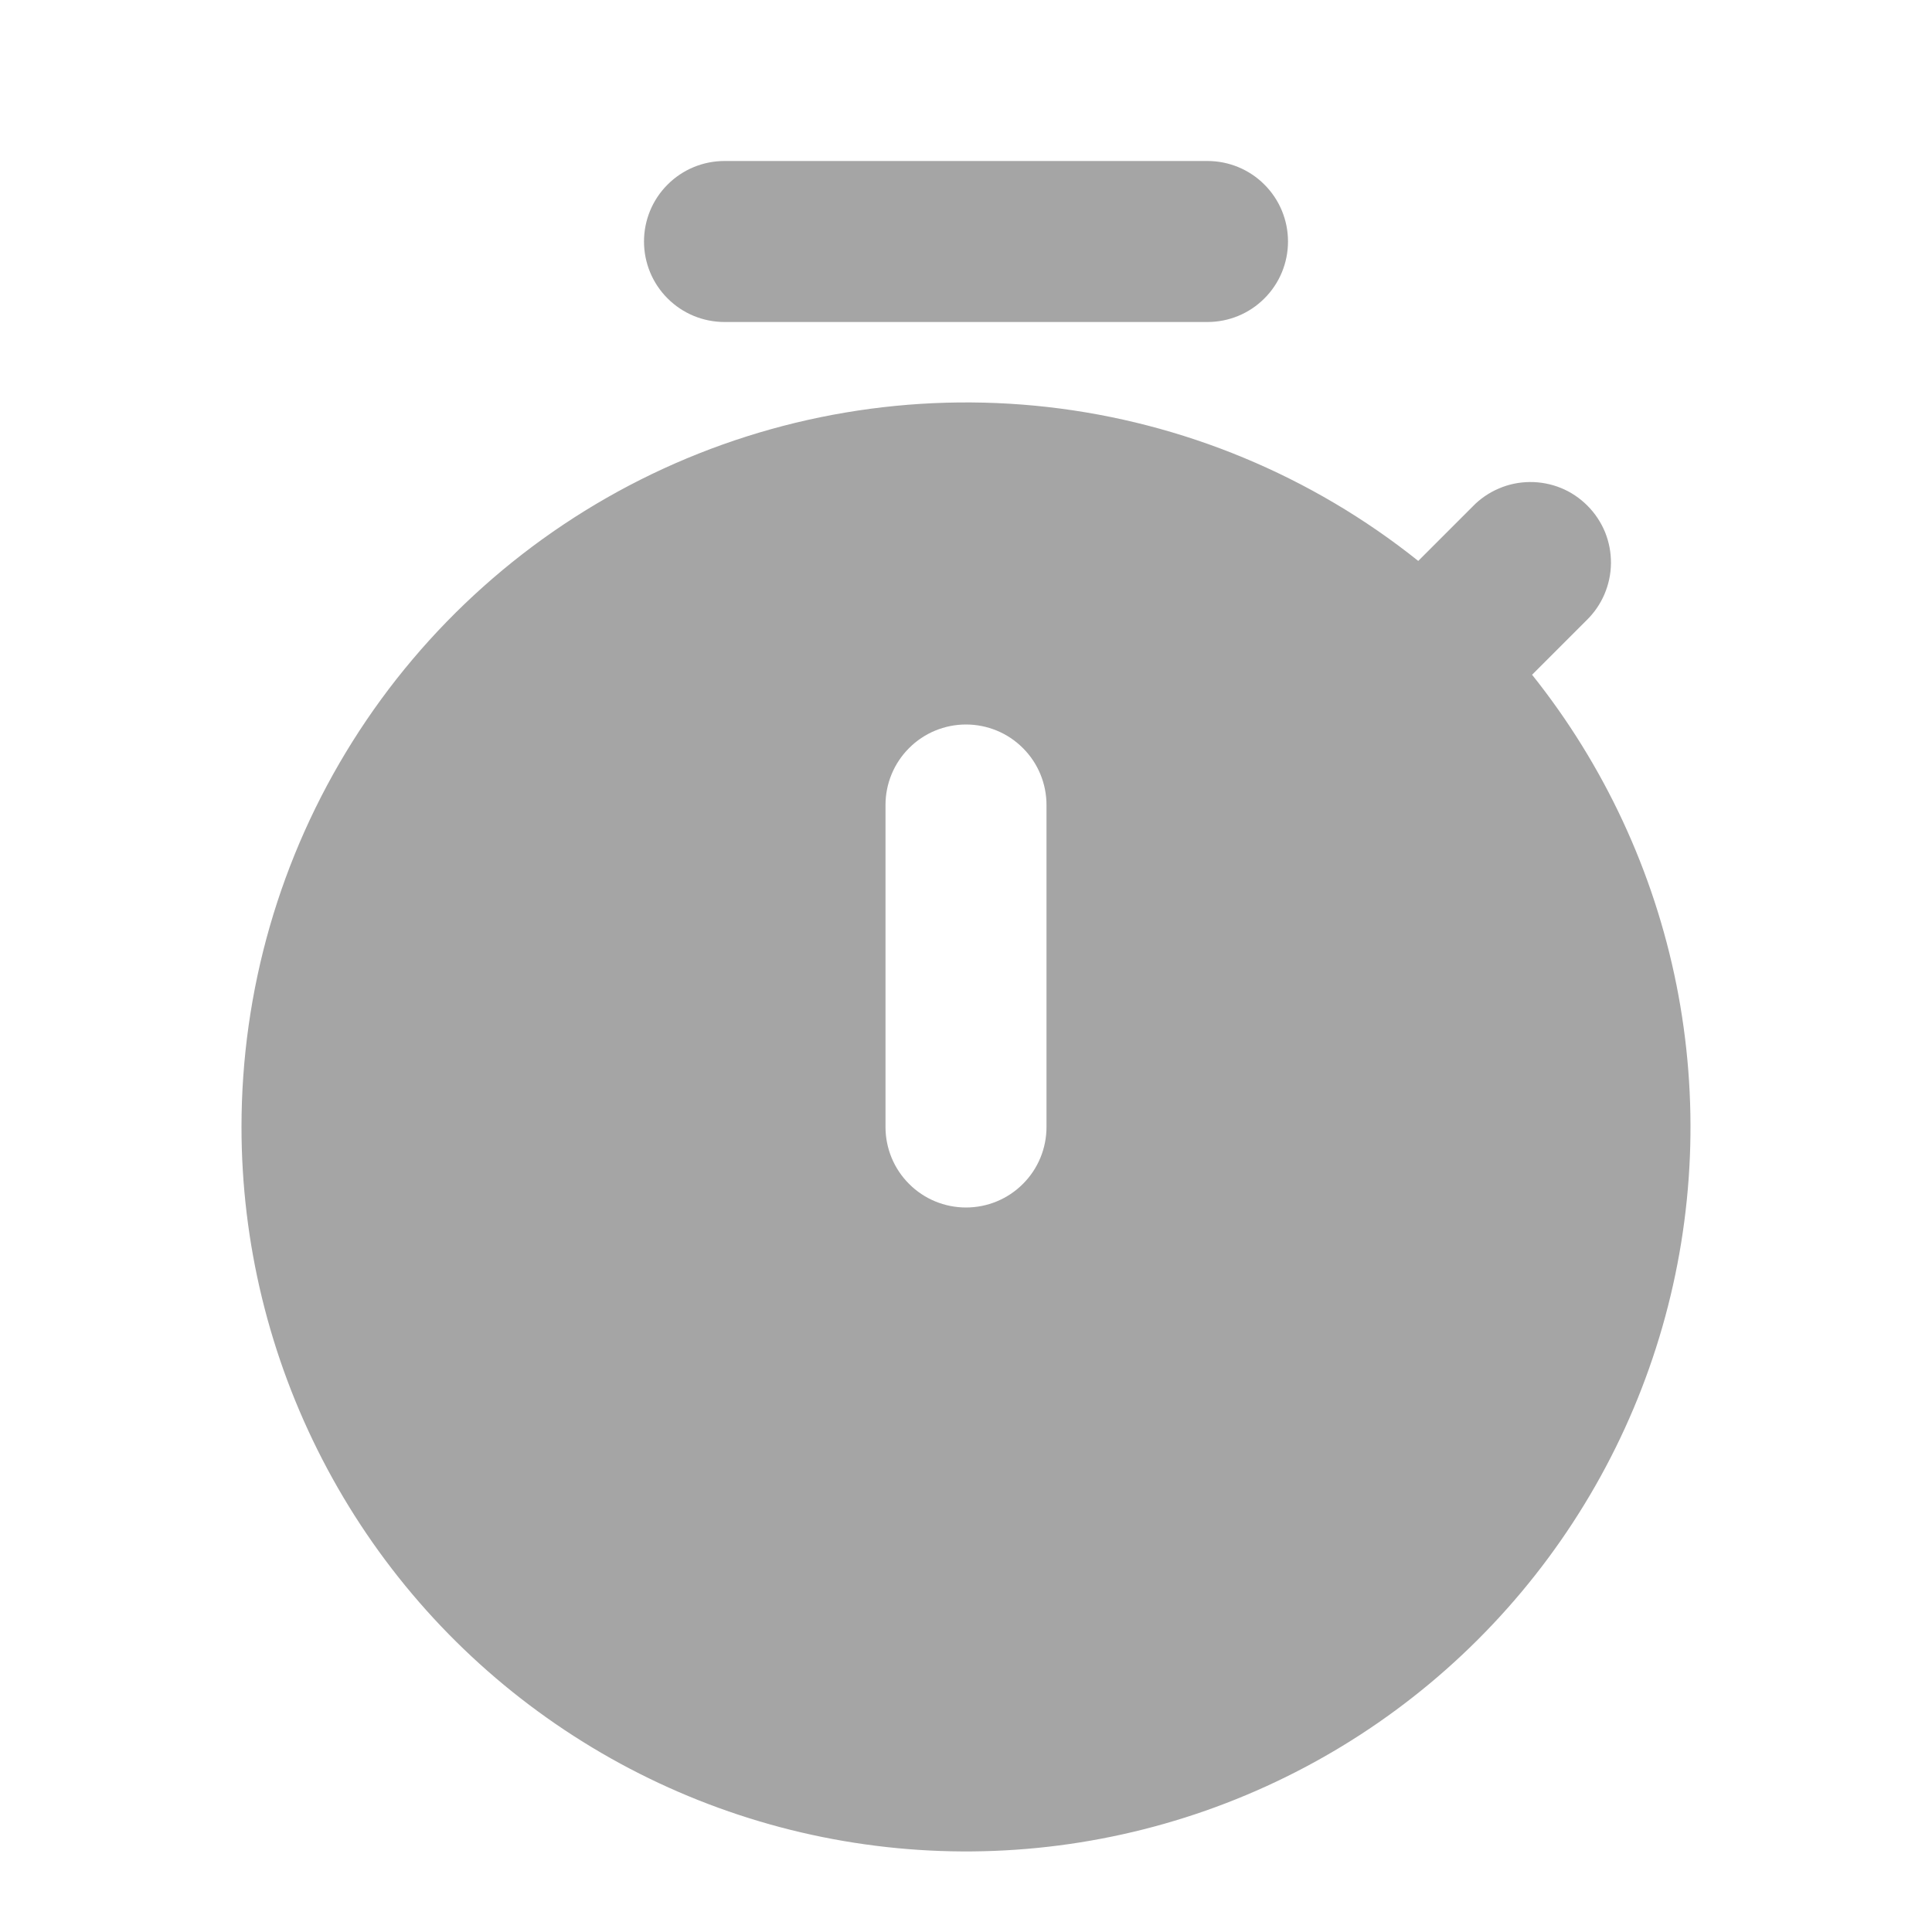
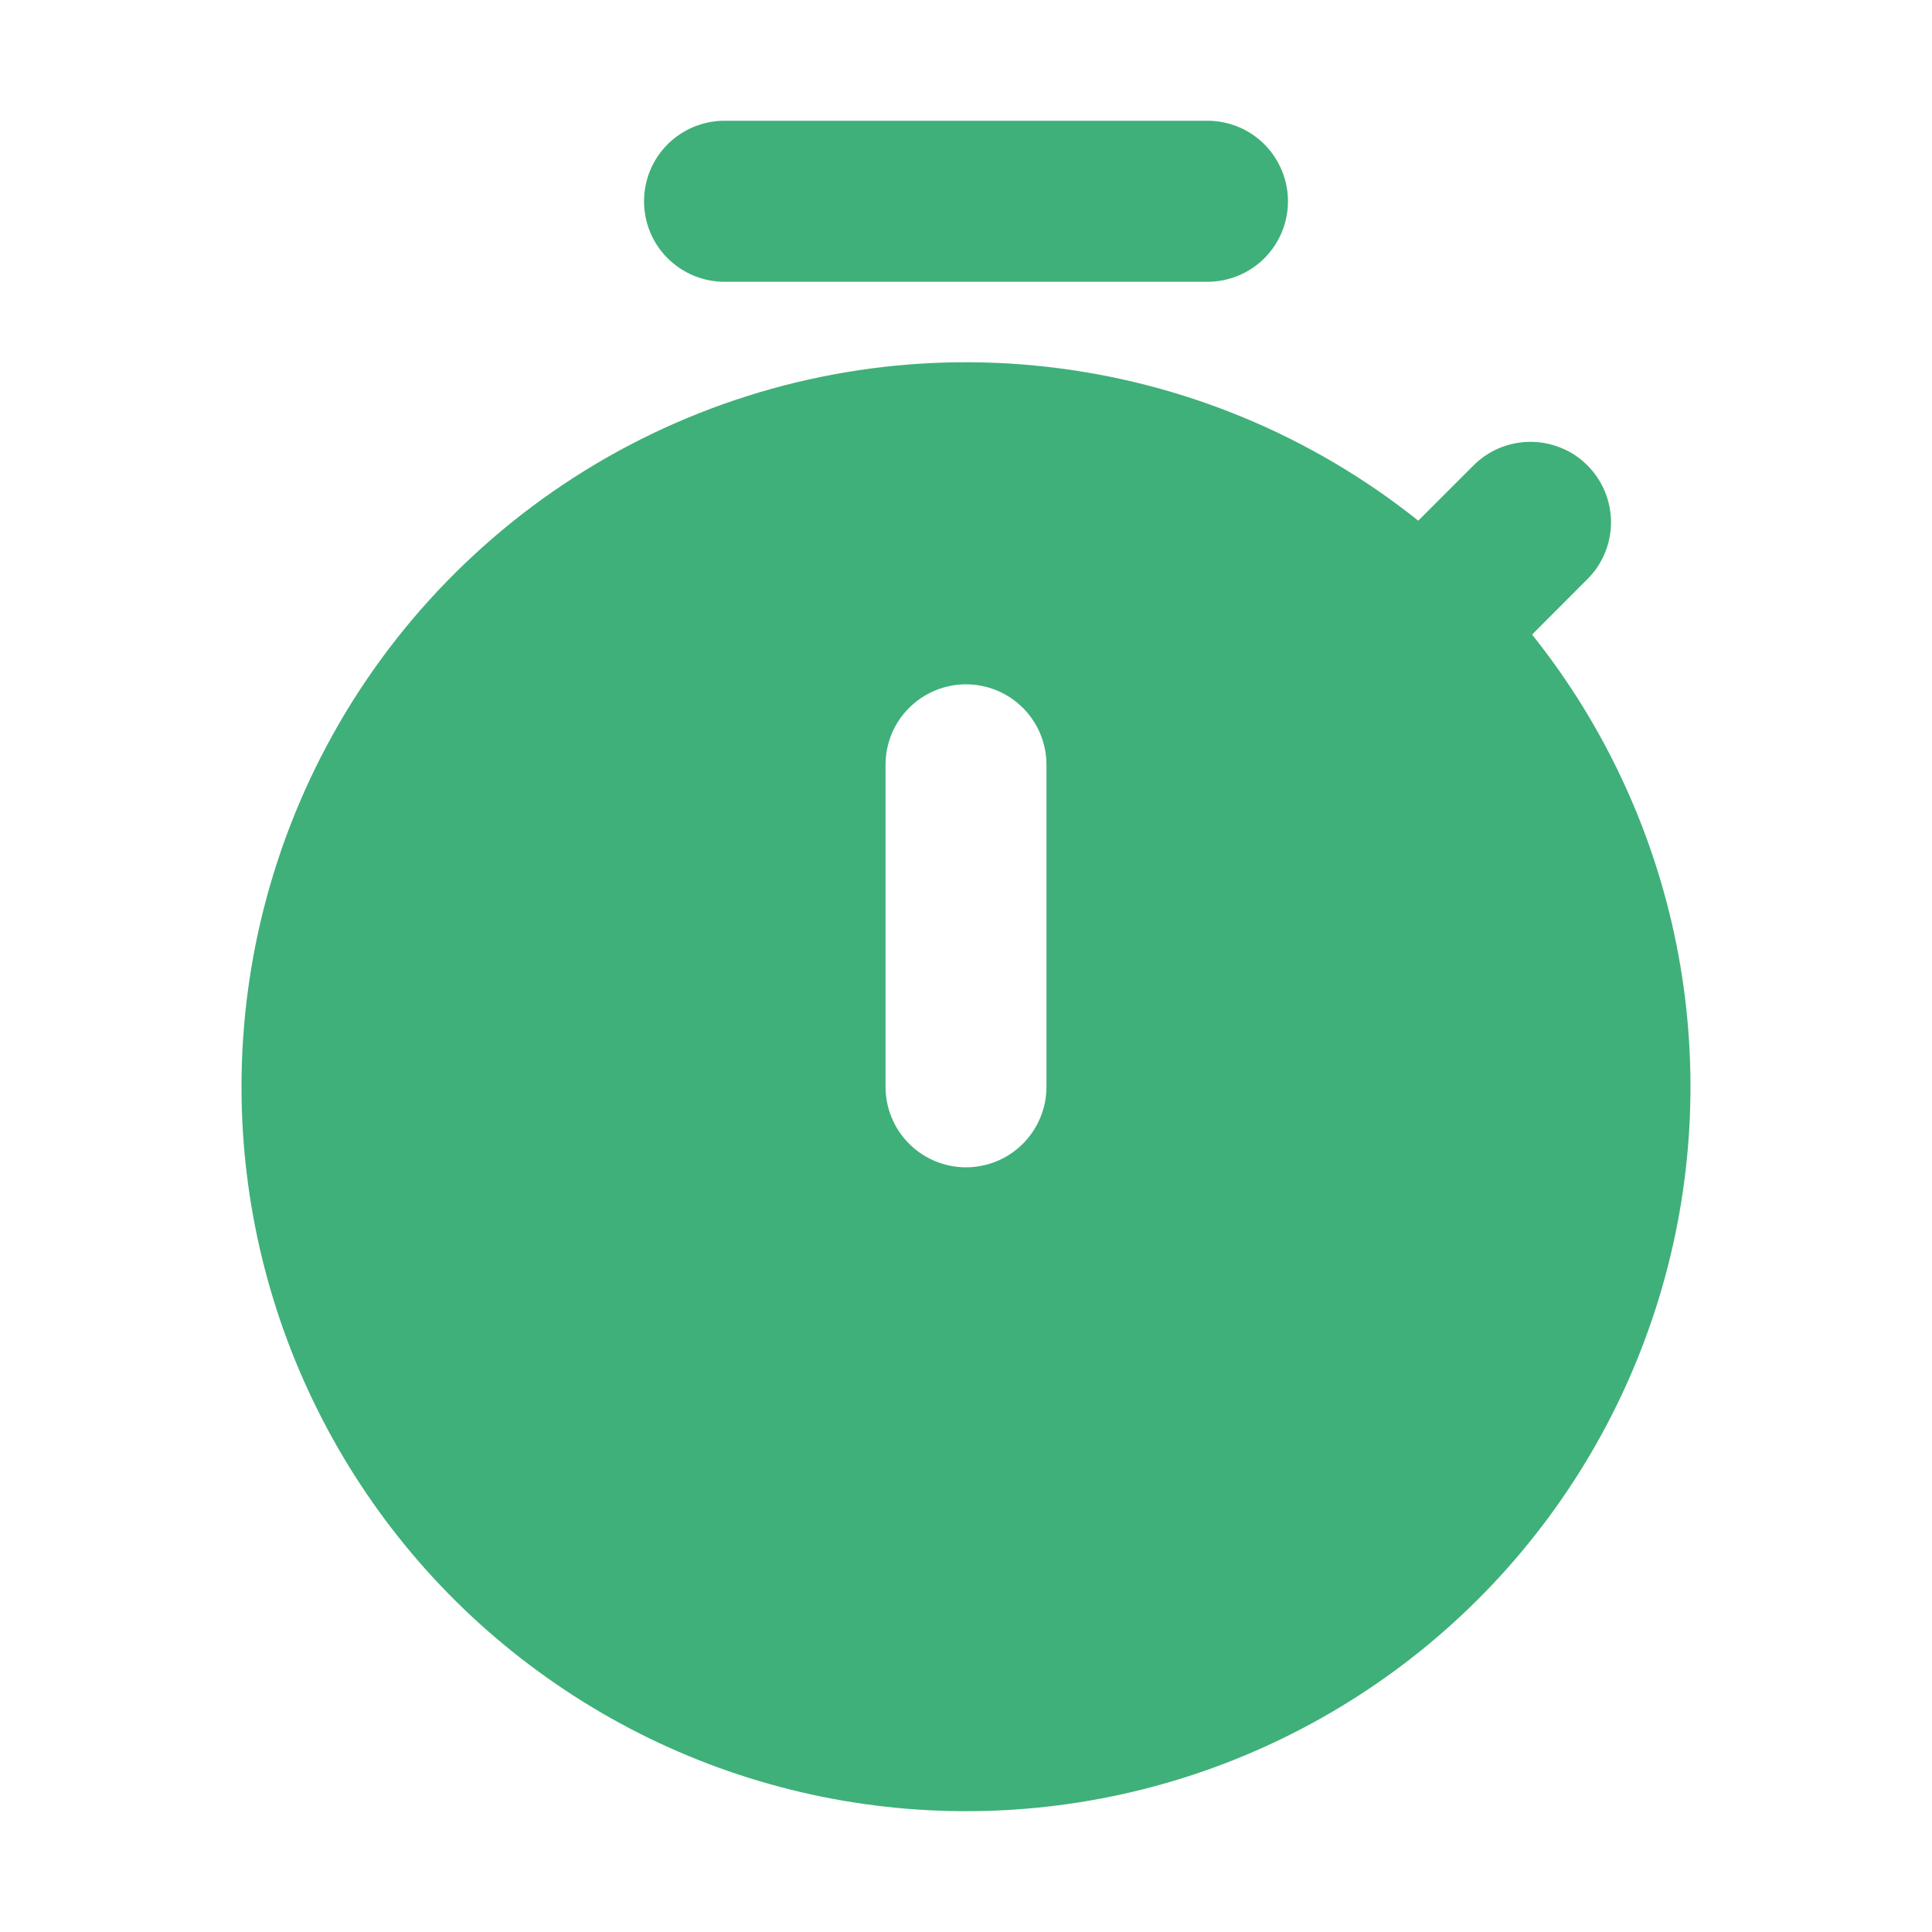
- <svg xmlns="http://www.w3.org/2000/svg" width="24" height="24" viewBox="0 0 24 24" fill="none">
-   <path fill-rule="evenodd" clip-rule="evenodd" d="M8 3C8 2.735 8.105 2.48 8.293 2.293C8.48 2.105 8.735 2 9 2H15C15.265 2 15.52 2.105 15.707 2.293C15.895 2.48 16 2.735 16 3C16 3.265 15.895 3.52 15.707 3.707C15.52 3.895 15.265 4 15 4H9C8.735 4 8.48 3.895 8.293 3.707C8.105 3.52 8 3.265 8 3ZM3 14C3 12.305 3.478 10.645 4.38 9.21C5.282 7.775 6.571 6.624 8.098 5.889C9.626 5.154 11.33 4.866 13.014 5.056C14.698 5.247 16.294 5.91 17.618 6.968L18.293 6.293C18.385 6.197 18.496 6.121 18.618 6.069C18.74 6.016 18.871 5.989 19.004 5.988C19.136 5.987 19.268 6.012 19.391 6.062C19.514 6.112 19.625 6.187 19.719 6.281C19.813 6.375 19.887 6.486 19.938 6.609C19.988 6.732 20.013 6.864 20.012 6.996C20.011 7.129 19.983 7.26 19.931 7.382C19.879 7.504 19.802 7.615 19.707 7.707L19.032 8.382C19.929 9.505 20.544 10.827 20.826 12.237C21.107 13.647 21.047 15.103 20.65 16.485C20.253 17.867 19.53 19.133 18.543 20.178C17.556 21.224 16.333 22.017 14.976 22.493C13.62 22.968 12.169 23.112 10.745 22.911C9.322 22.711 7.967 22.172 6.794 21.34C5.621 20.509 4.665 19.409 4.005 18.131C3.345 16.854 3 15.438 3 14ZM13 10C13 9.735 12.895 9.48 12.707 9.293C12.52 9.105 12.265 9 12 9C11.735 9 11.48 9.105 11.293 9.293C11.105 9.48 11 9.735 11 10V14C11 14.265 11.105 14.52 11.293 14.707C11.48 14.895 11.735 15 12 15C12.265 15 12.52 14.895 12.707 14.707C12.895 14.52 13 14.265 13 14V10Z" fill="#A5A5A5" />
+ <svg xmlns="http://www.w3.org/2000/svg" width="20" height="20" viewBox="0 0 20 20" fill="none">
+   <path fill-rule="evenodd" clip-rule="evenodd" d="M6.667 2.084C6.667 1.863 6.754 1.651 6.911 1.494C7.067 1.338 7.279 1.25 7.5 1.25H12.5C12.721 1.25 12.933 1.338 13.089 1.494C13.245 1.651 13.333 1.863 13.333 2.084C13.333 2.305 13.245 2.517 13.089 2.673C12.933 2.829 12.721 2.917 12.5 2.917H7.5C7.279 2.917 7.067 2.829 6.911 2.673C6.754 2.517 6.667 2.305 6.667 2.084ZM2.5 11.25C2.5 9.838 2.899 8.454 3.65 7.258C4.402 6.063 5.476 5.103 6.749 4.491C8.022 3.879 9.441 3.638 10.845 3.798C12.248 3.957 13.578 4.509 14.682 5.39L15.244 4.828C15.321 4.748 15.413 4.685 15.515 4.641C15.616 4.598 15.726 4.575 15.836 4.574C15.947 4.573 16.057 4.594 16.159 4.636C16.262 4.677 16.355 4.739 16.433 4.818C16.511 4.896 16.573 4.989 16.615 5.091C16.657 5.194 16.678 5.303 16.677 5.414C16.676 5.525 16.653 5.634 16.609 5.736C16.566 5.837 16.502 5.929 16.422 6.006L15.86 6.569C16.608 7.505 17.12 8.606 17.355 9.781C17.589 10.956 17.539 12.17 17.208 13.321C16.877 14.473 16.275 15.528 15.453 16.399C14.63 17.27 13.611 17.931 12.48 18.328C11.35 18.724 10.141 18.843 8.954 18.676C7.768 18.509 6.639 18.061 5.662 17.367C4.684 16.675 3.887 15.758 3.337 14.693C2.787 13.629 2.5 12.448 2.5 11.25ZM10.833 7.917C10.833 7.696 10.745 7.484 10.589 7.328C10.433 7.172 10.221 7.084 10 7.084C9.779 7.084 9.567 7.172 9.411 7.328C9.254 7.484 9.167 7.696 9.167 7.917V11.25C9.167 11.471 9.254 11.683 9.411 11.84C9.567 11.996 9.779 12.084 10 12.084C10.221 12.084 10.433 11.996 10.589 11.84C10.745 11.683 10.833 11.471 10.833 11.25V7.917Z" fill="#3FB079" />
</svg>
